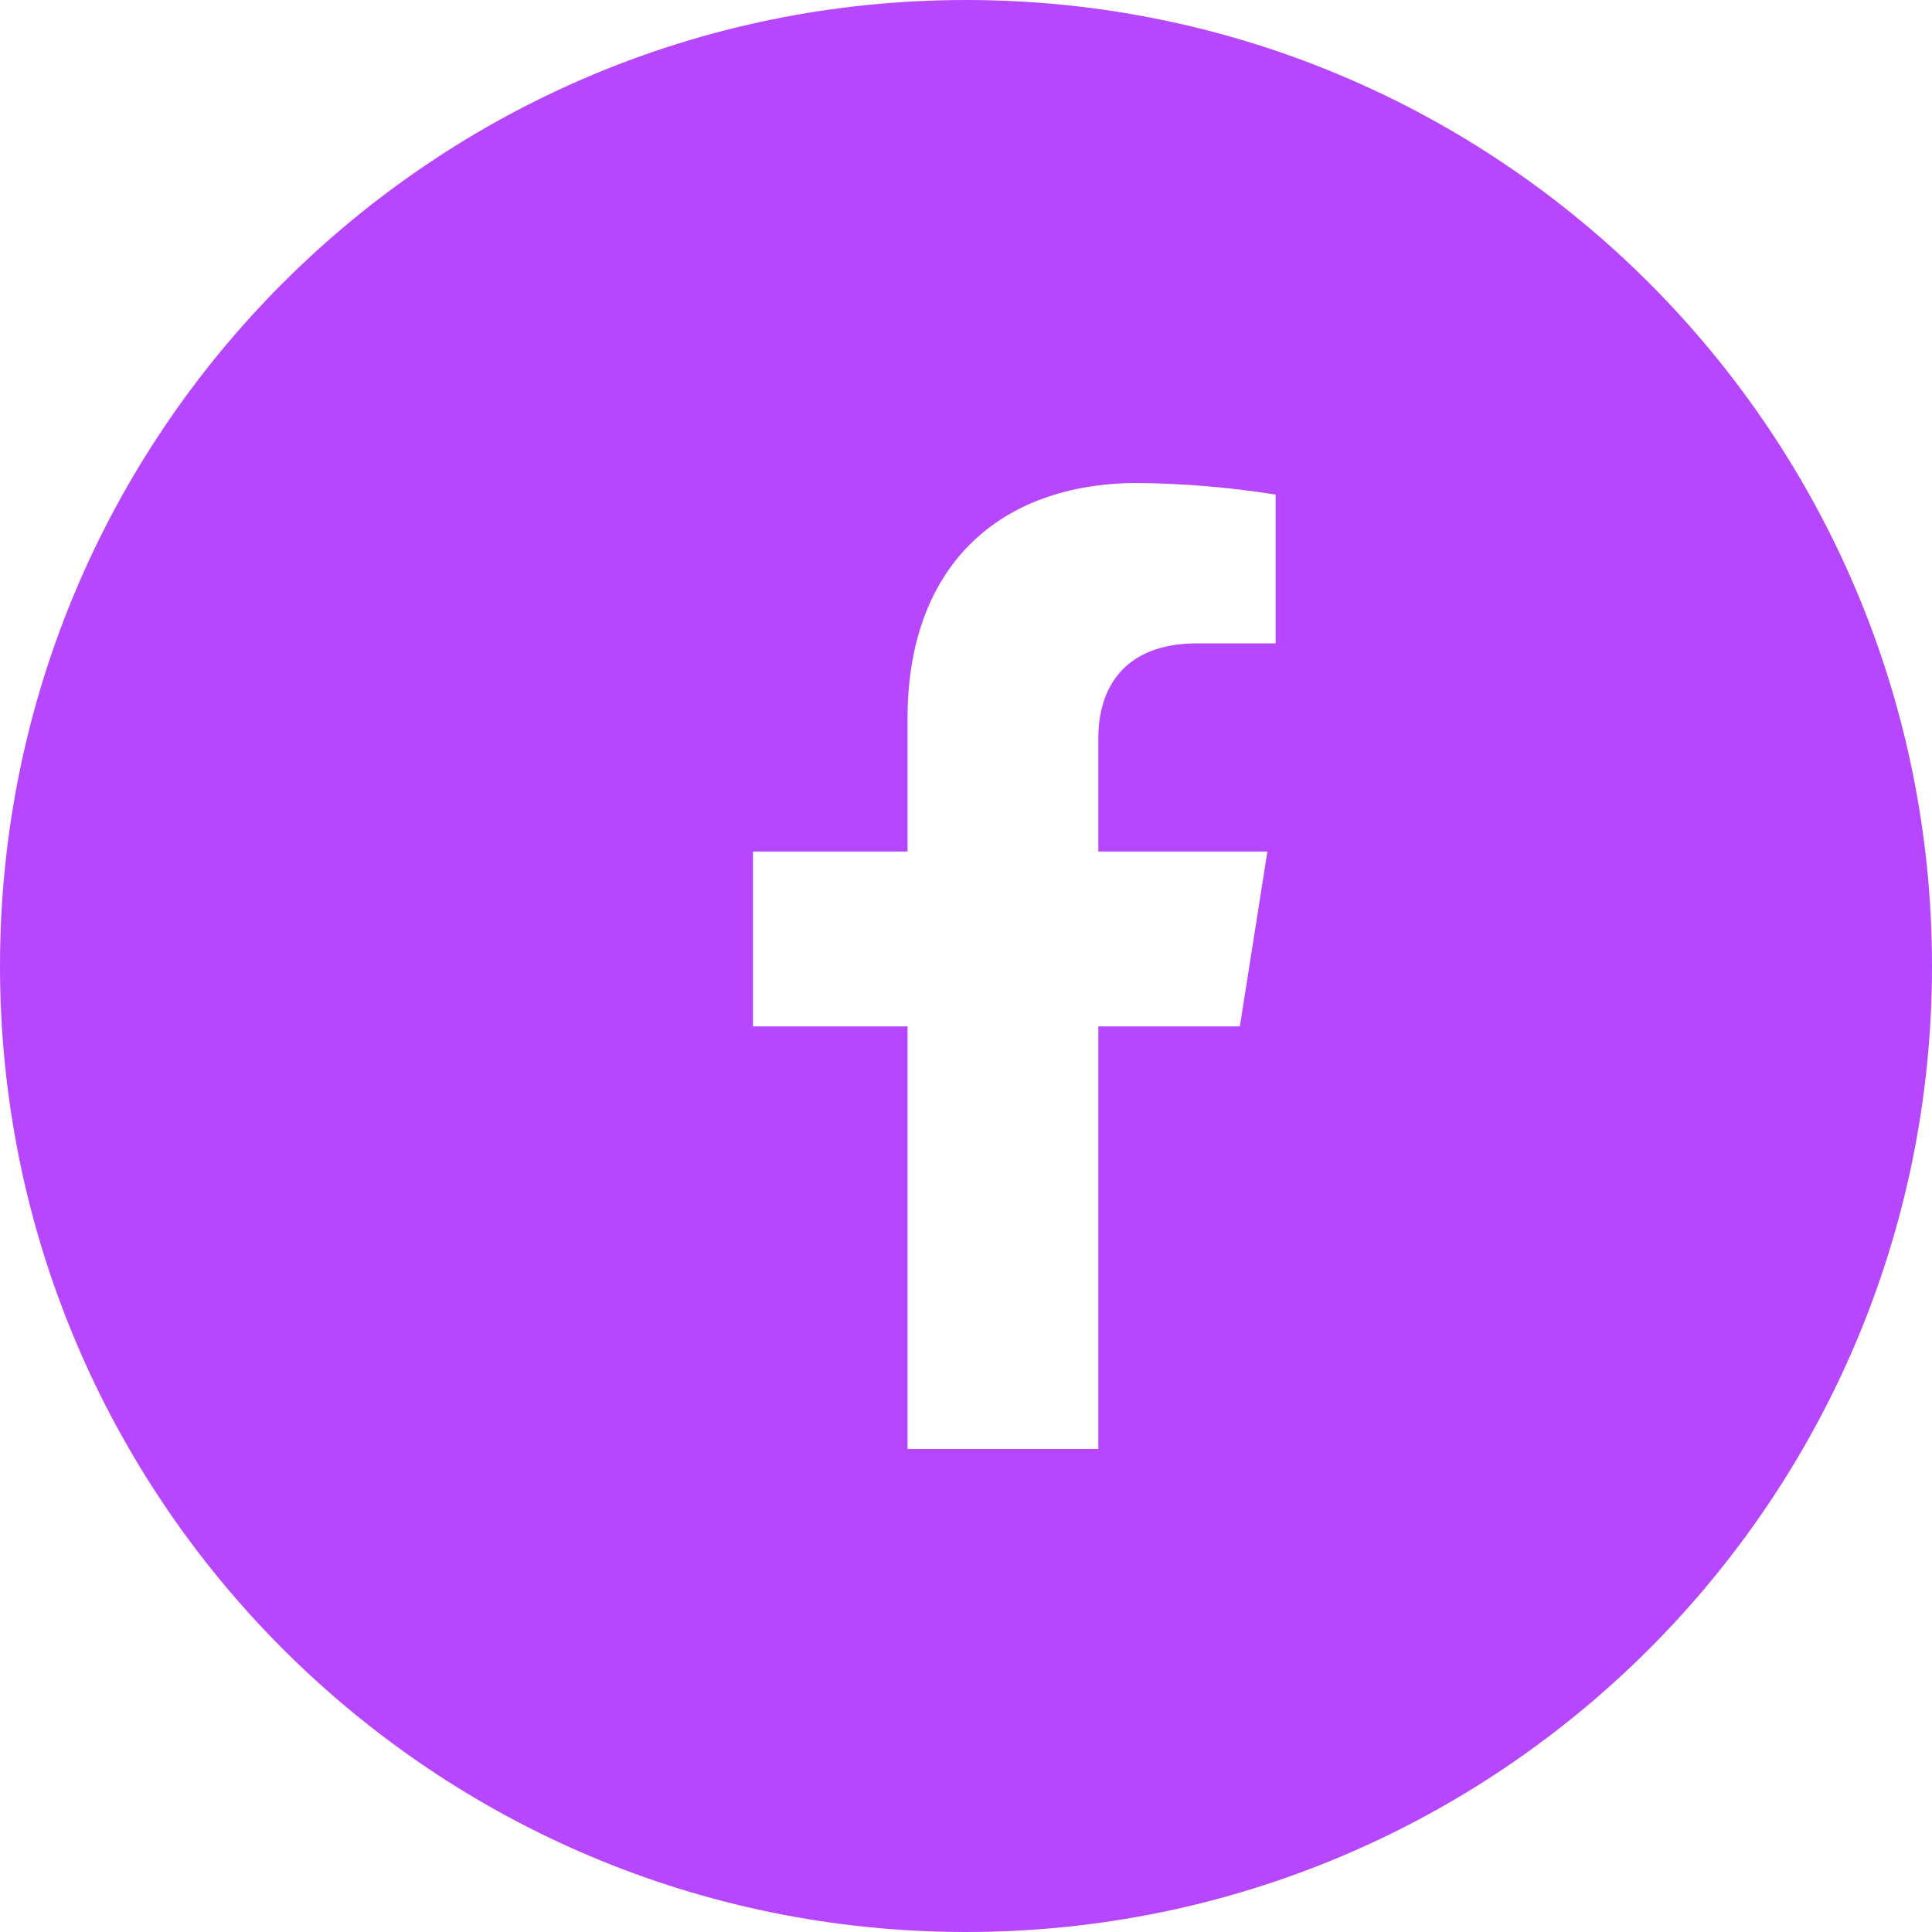
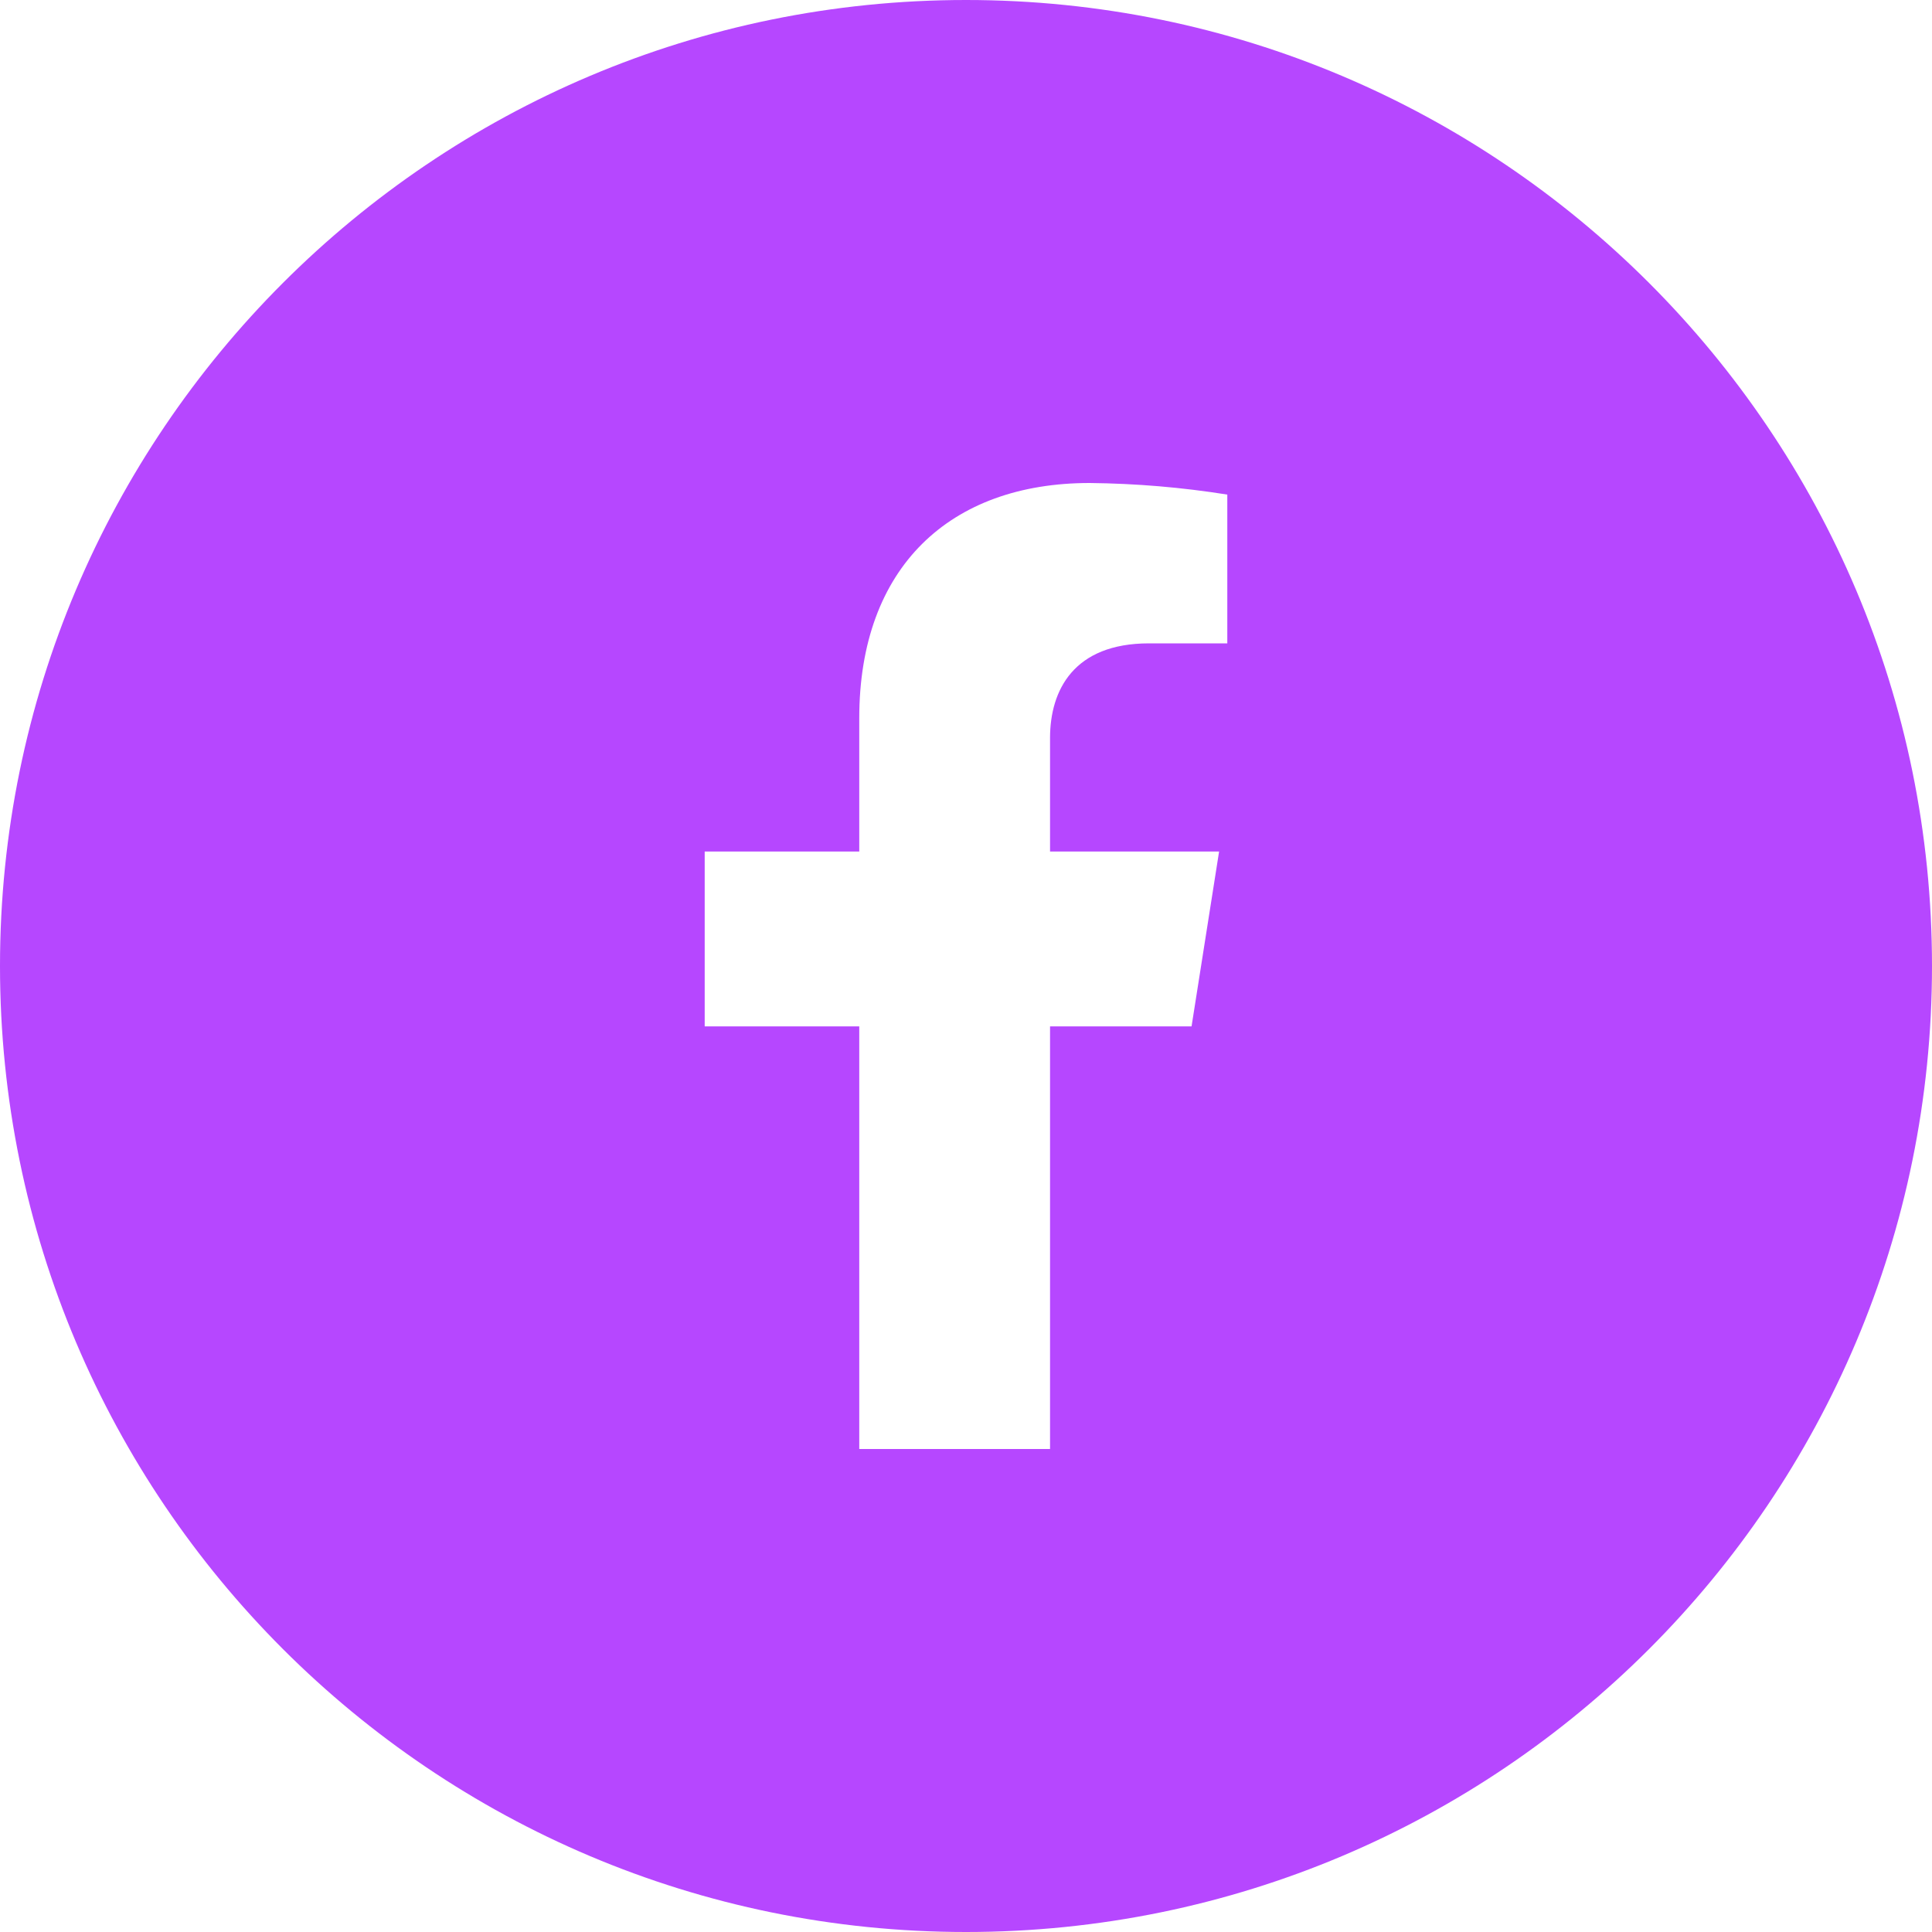
<svg xmlns="http://www.w3.org/2000/svg" width="40" height="40" viewBox="0 0 40 40" fill="none">
  <rect width="40" height="40" rx="20" ry="20" fill="rgba(182, 71, 255, 1)" transform="matrix(1 0 0 1 0 0)" />
-   <path d="M10.08 11.25L10.65 7.63L7.15 7.63L7.15 5.28C7.15 4.29 7.64 3.32 9.2 3.32L10.82 3.32L10.82 0.24C9.88 0.09 8.93 0.01 7.97 0C5.08 0 3.2 1.74 3.2 4.87L3.2 7.63L0 7.63L0 11.25L3.2 11.25L3.2 20L7.15 20L7.15 11.25L10.08 11.25Z" fill="rgba(255, 255, 255, 1)" fill-rule="nonzero" transform="matrix(1 0 0 1 15.59 10)" />
+   <path d="M10.08 11.25L10.65 7.63L7.15 7.63L7.15 5.28C7.15 4.29 7.64 3.32 9.2 3.32L10.82 3.32L10.82 0.24C9.88 0.09 8.93 0.01 7.97 0C5.08 0 3.2 1.74 3.2 4.87L3.2 7.63L0 7.63L0 11.25L3.2 11.25L3.2 20L7.15 20L7.15 11.25L10.08 11.25Z" fill="rgba(255, 255, 255, 1)" fill-rule="nonzero" transform="matrix(1 0 0 1 14.59 10)" />
</svg>
